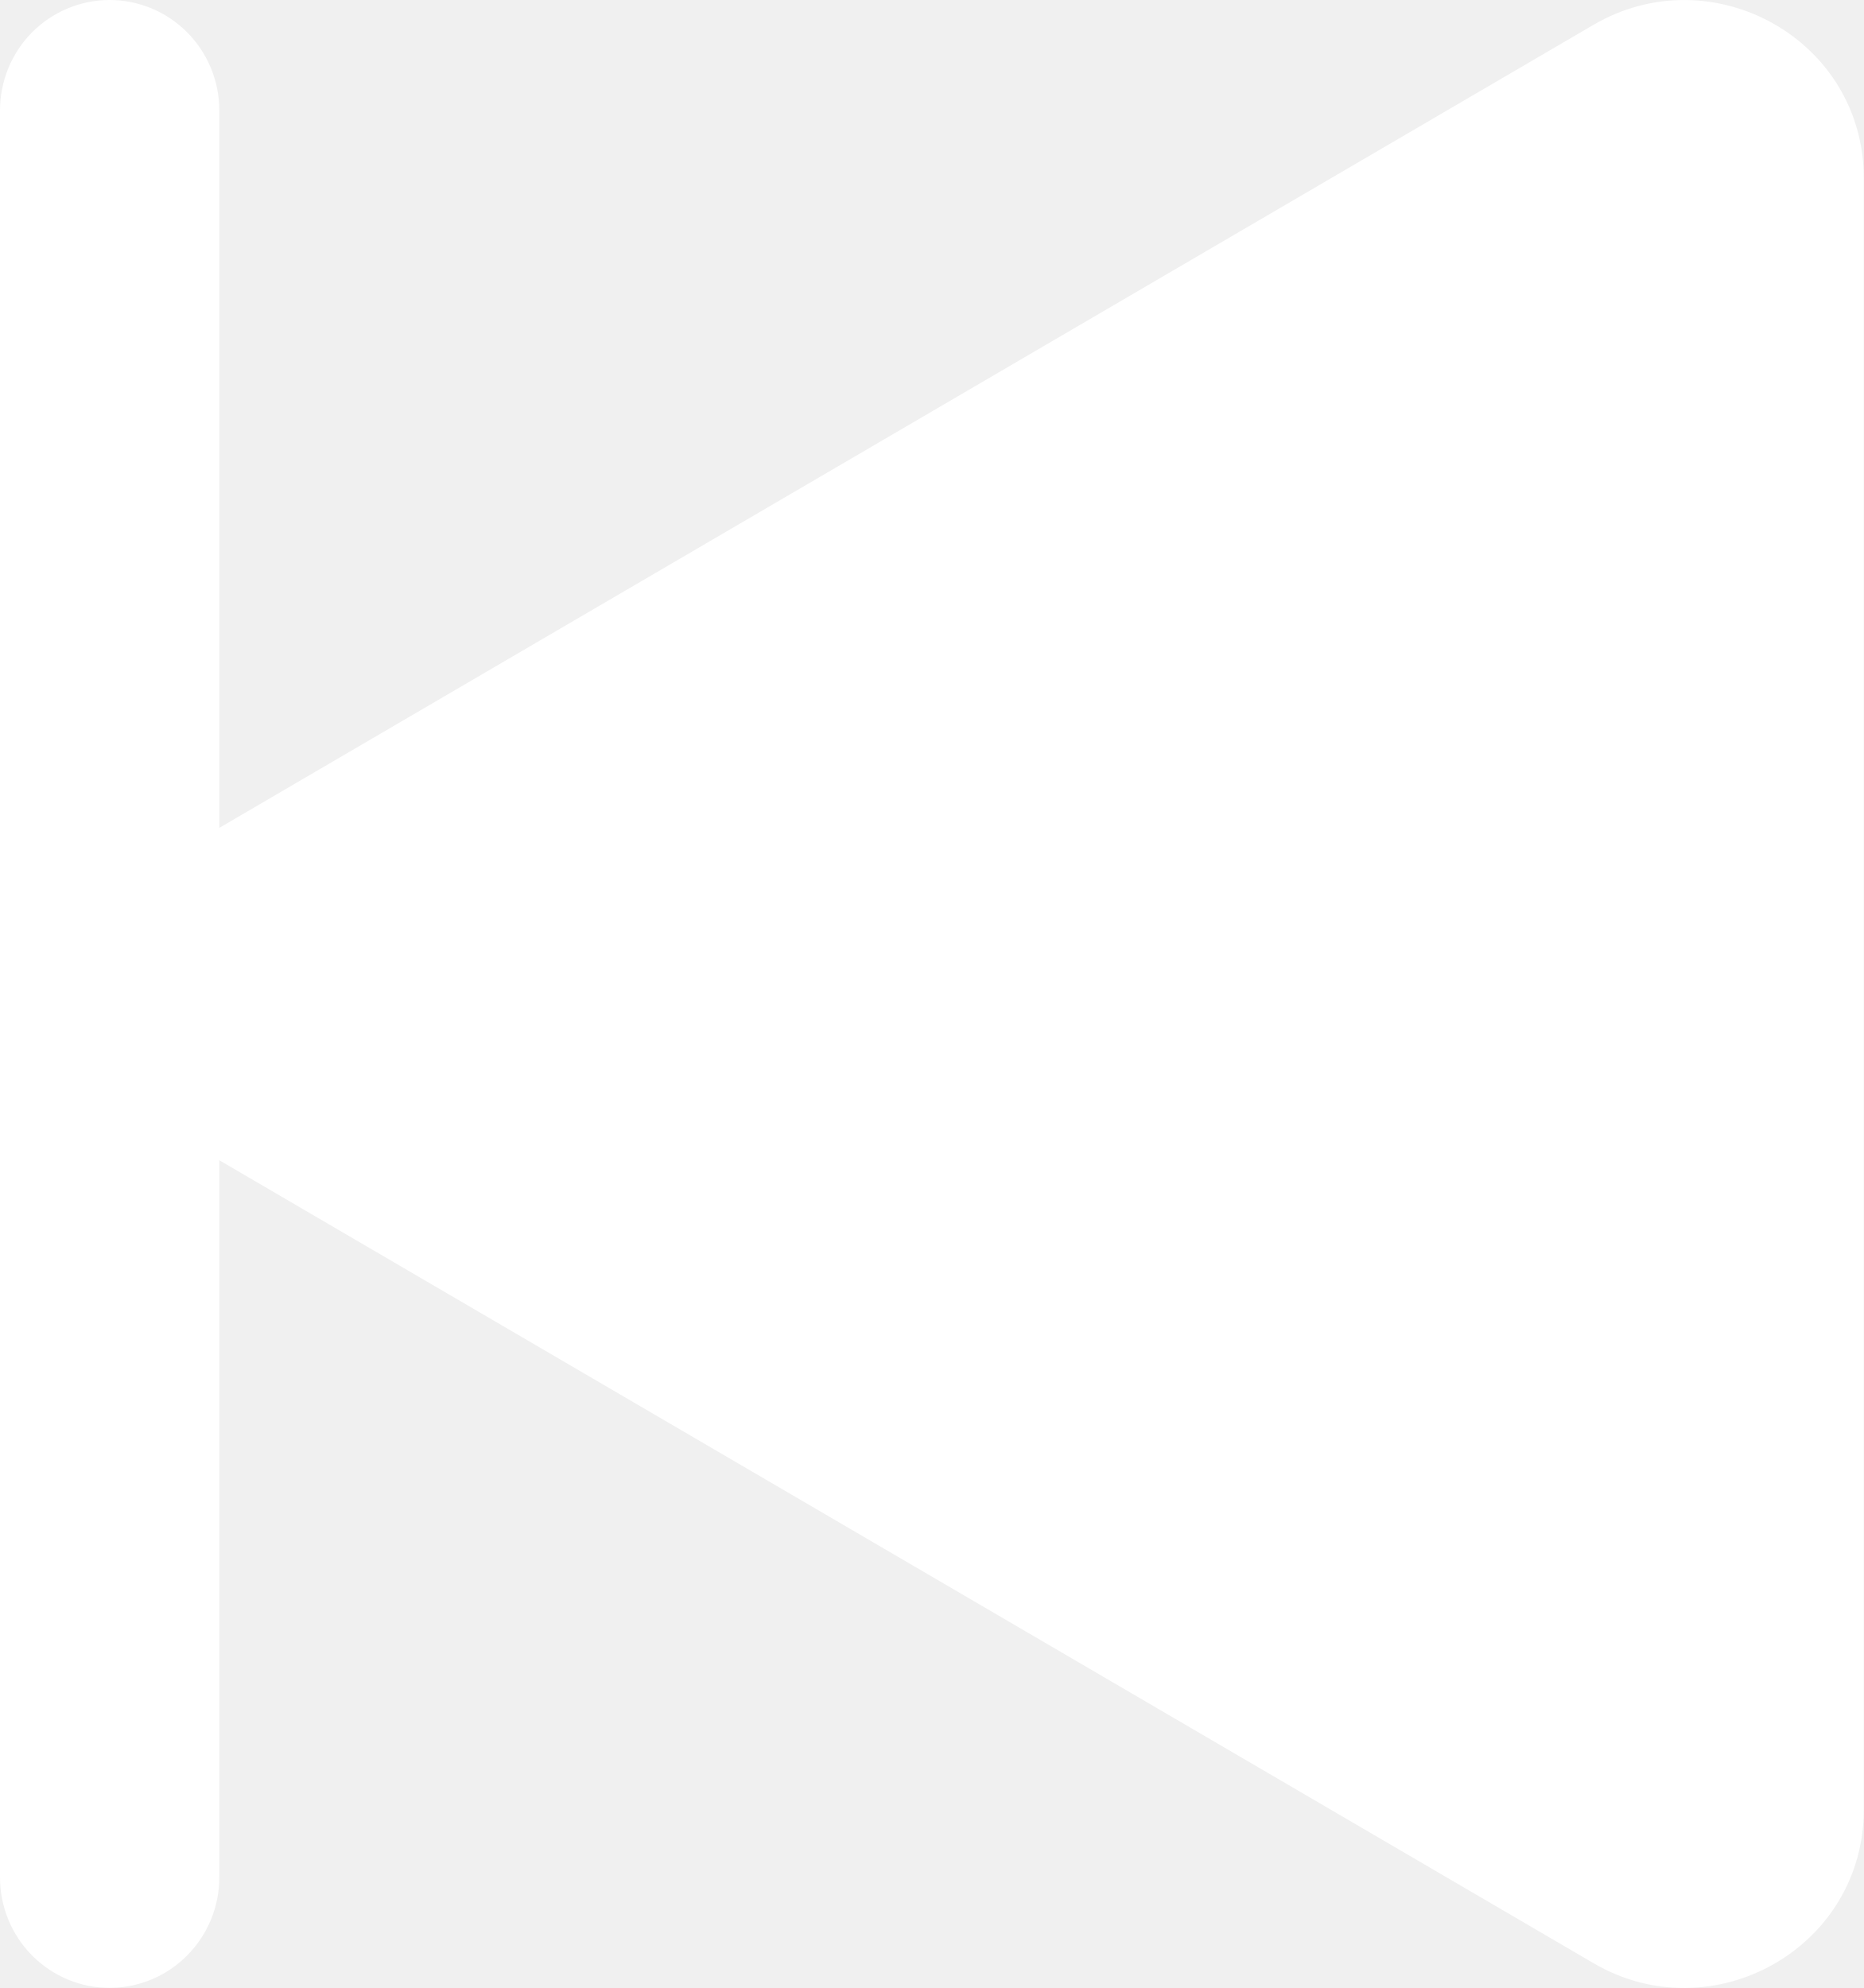
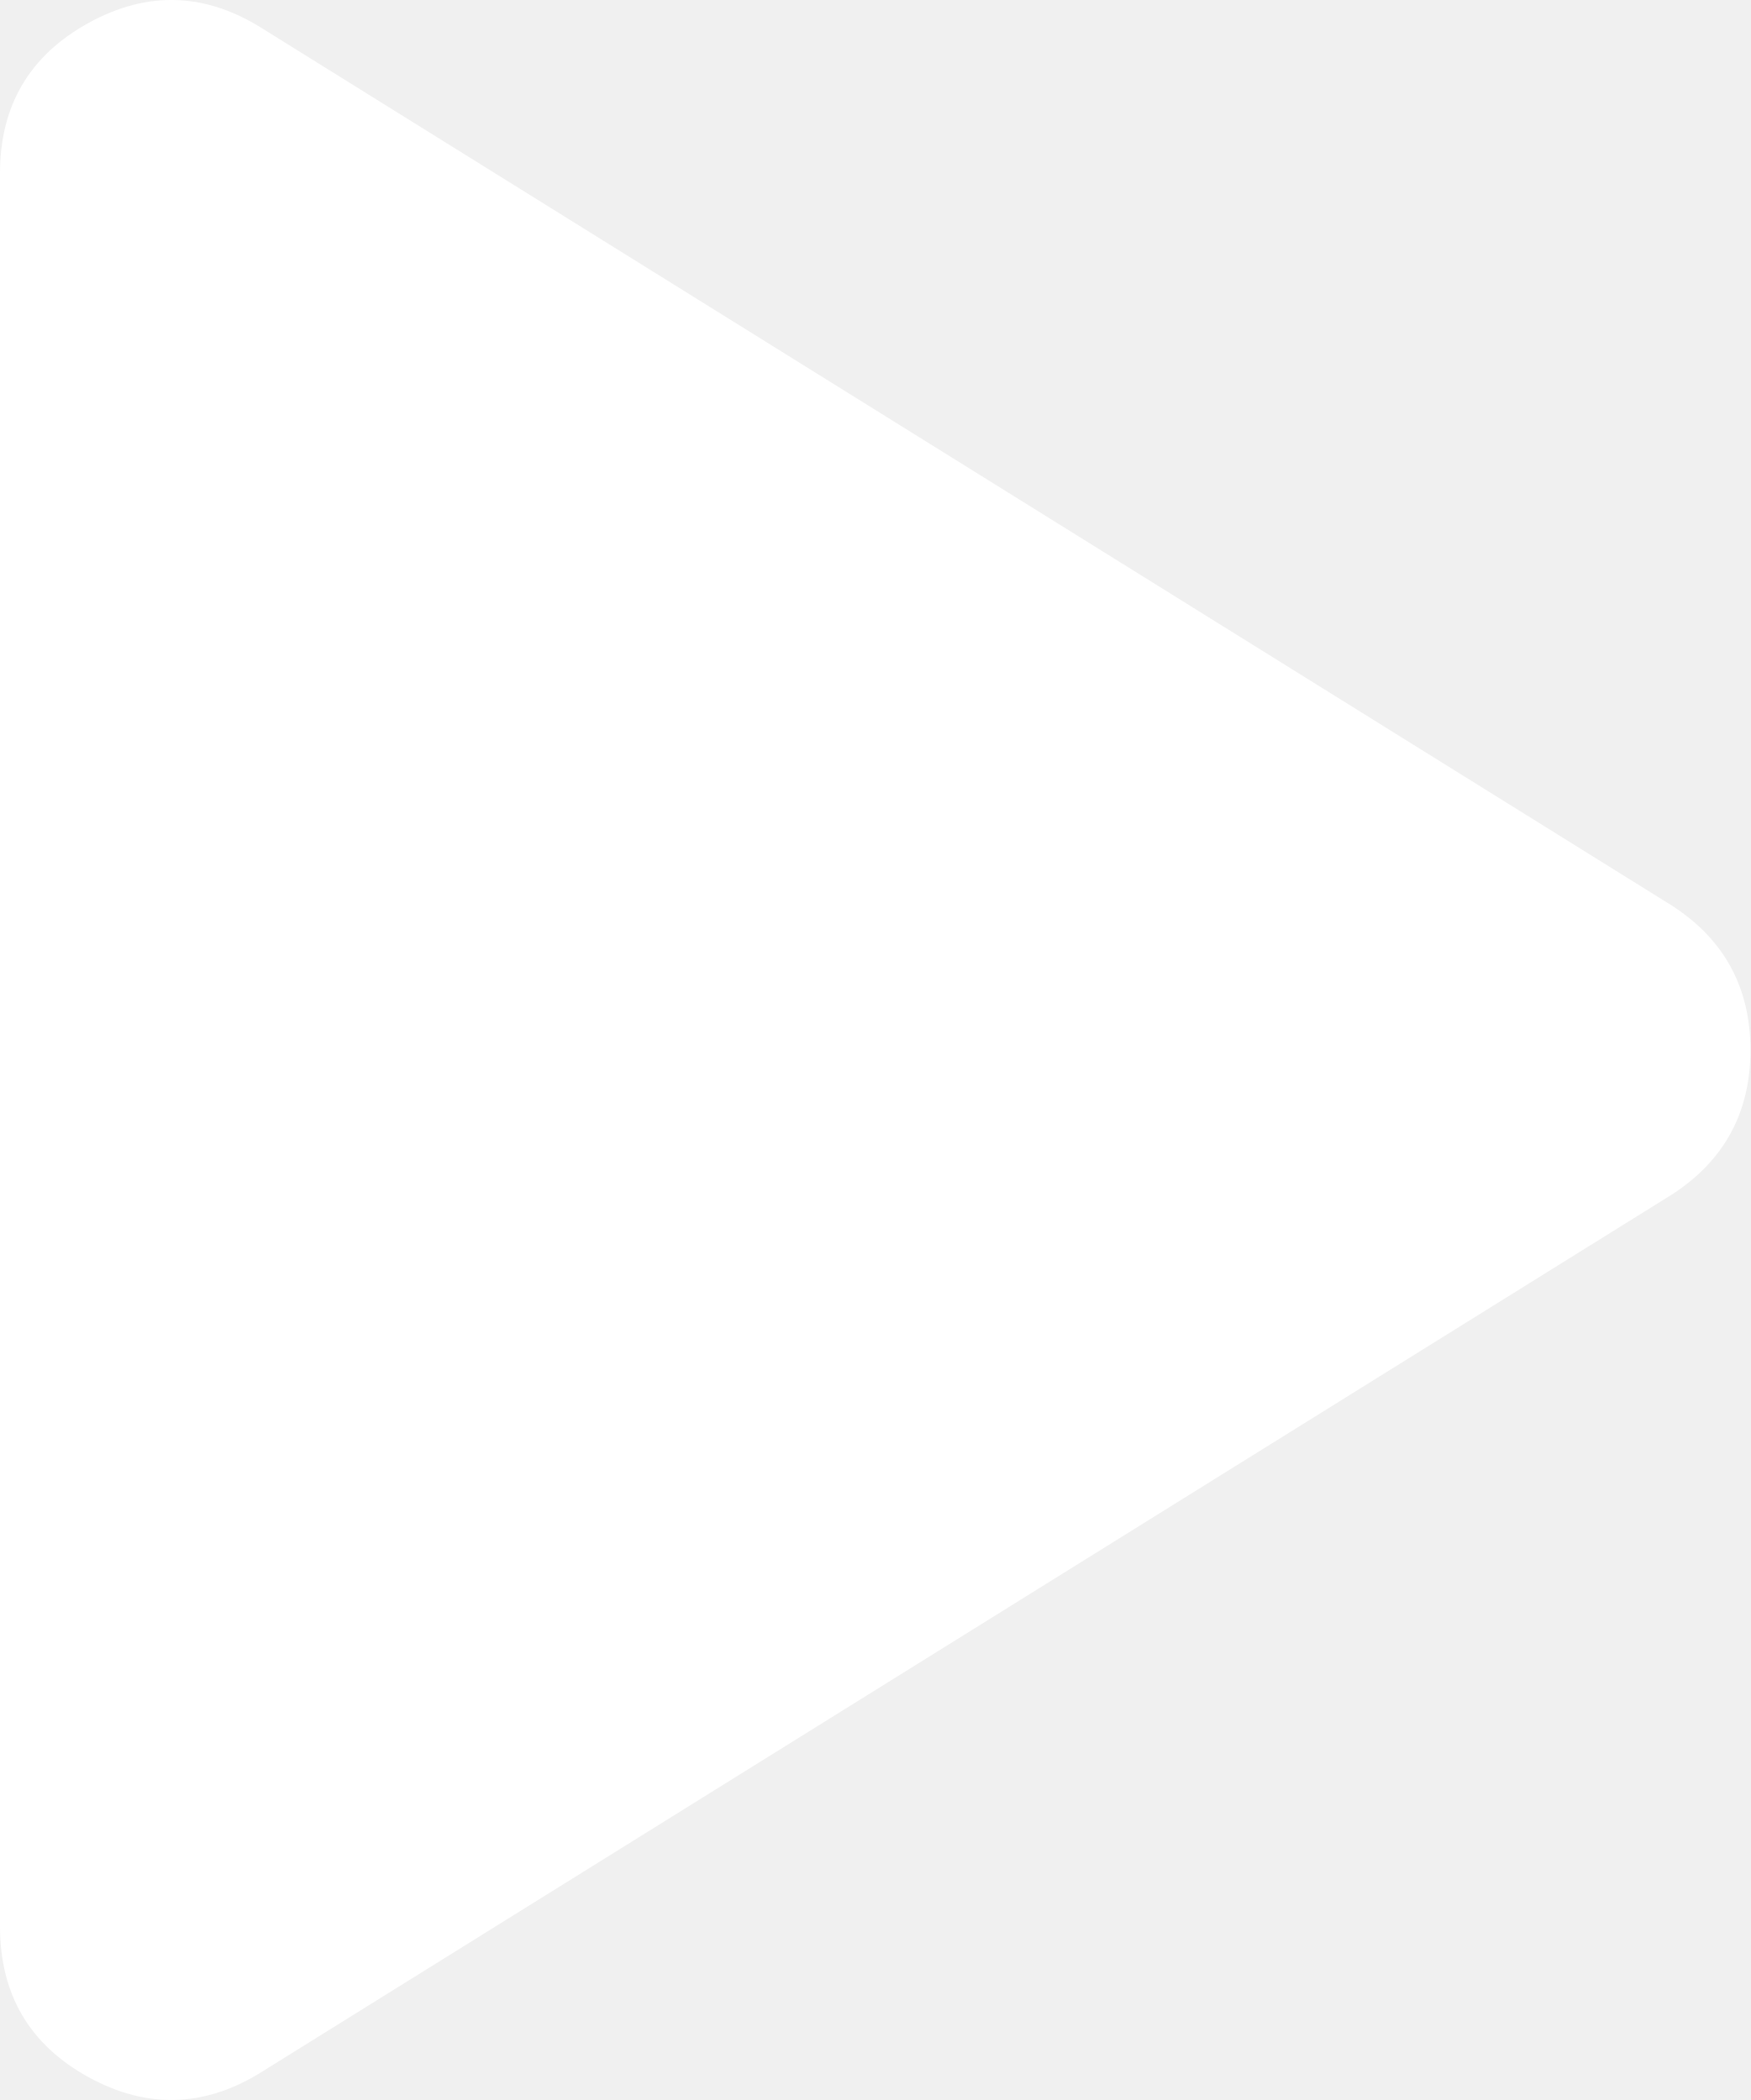
- <svg xmlns="http://www.w3.org/2000/svg" width="15" height="16" viewBox="0 0 15 16" fill="none">
-   <path d="M0 0.889C0 0.653 0.093 0.427 0.258 0.26C0.424 0.094 0.648 0 0.882 0C1.117 0 1.341 0.094 1.506 0.26C1.672 0.427 1.765 0.653 1.765 0.889V6.663L12.826 0.199C13.779 -0.357 15 0.316 15 1.436V14.562C15 15.682 13.779 16.358 12.826 15.801L1.765 9.338V15.11C1.765 15.345 1.672 15.572 1.506 15.738C1.341 15.905 1.117 15.999 0.882 15.999C0.648 15.999 0.424 15.905 0.258 15.738C0.093 15.572 0 15.345 0 15.11V0.889Z" fill="white" />
+ <svg xmlns="http://www.w3.org/2000/svg" width="15" height="18" viewBox="0 0 15 18" fill="none">
+   <path d="M2.259 17.749C1.765 18.064 1.266 18.082 0.76 17.805C0.254 17.527 0.001 17.097 0 16.515V1.486C0 0.905 0.253 0.475 0.76 0.196C1.267 -0.083 1.766 -0.064 2.259 0.251L14.333 7.766C14.778 8.056 15 8.468 15 9C15 9.533 14.778 9.944 14.333 10.235L2.259 17.749Z" fill="white" />
</svg>
